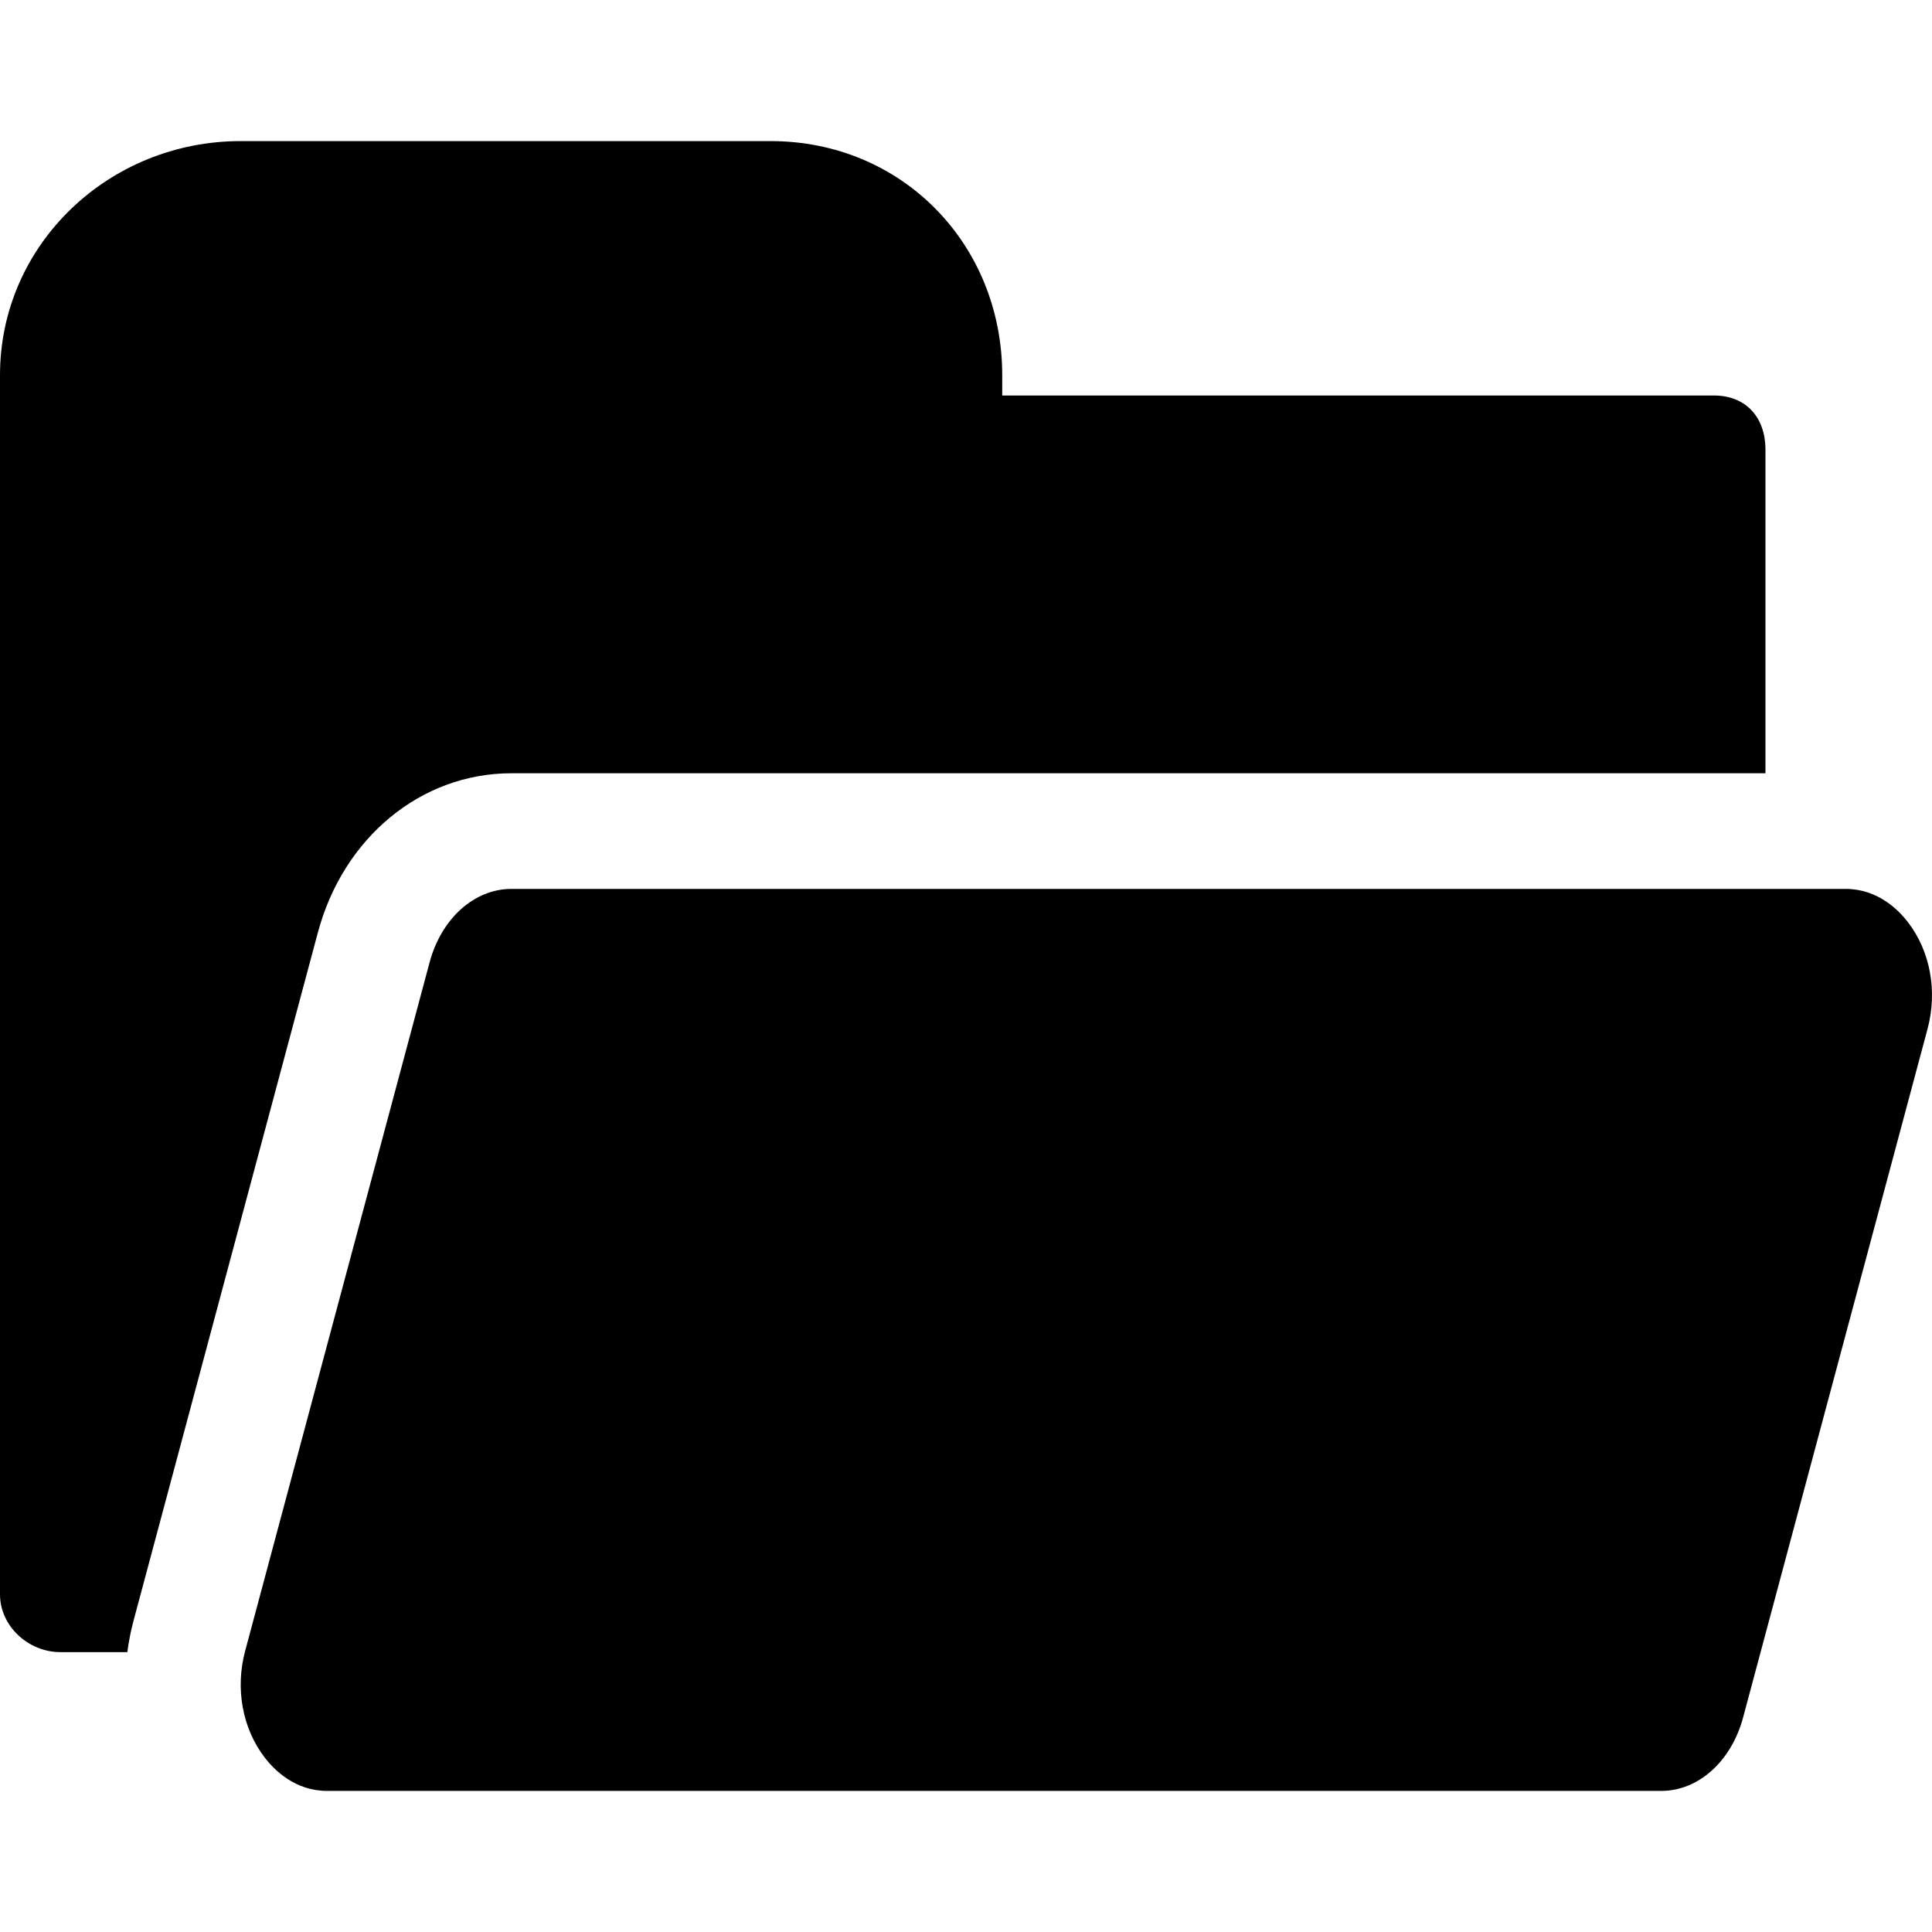
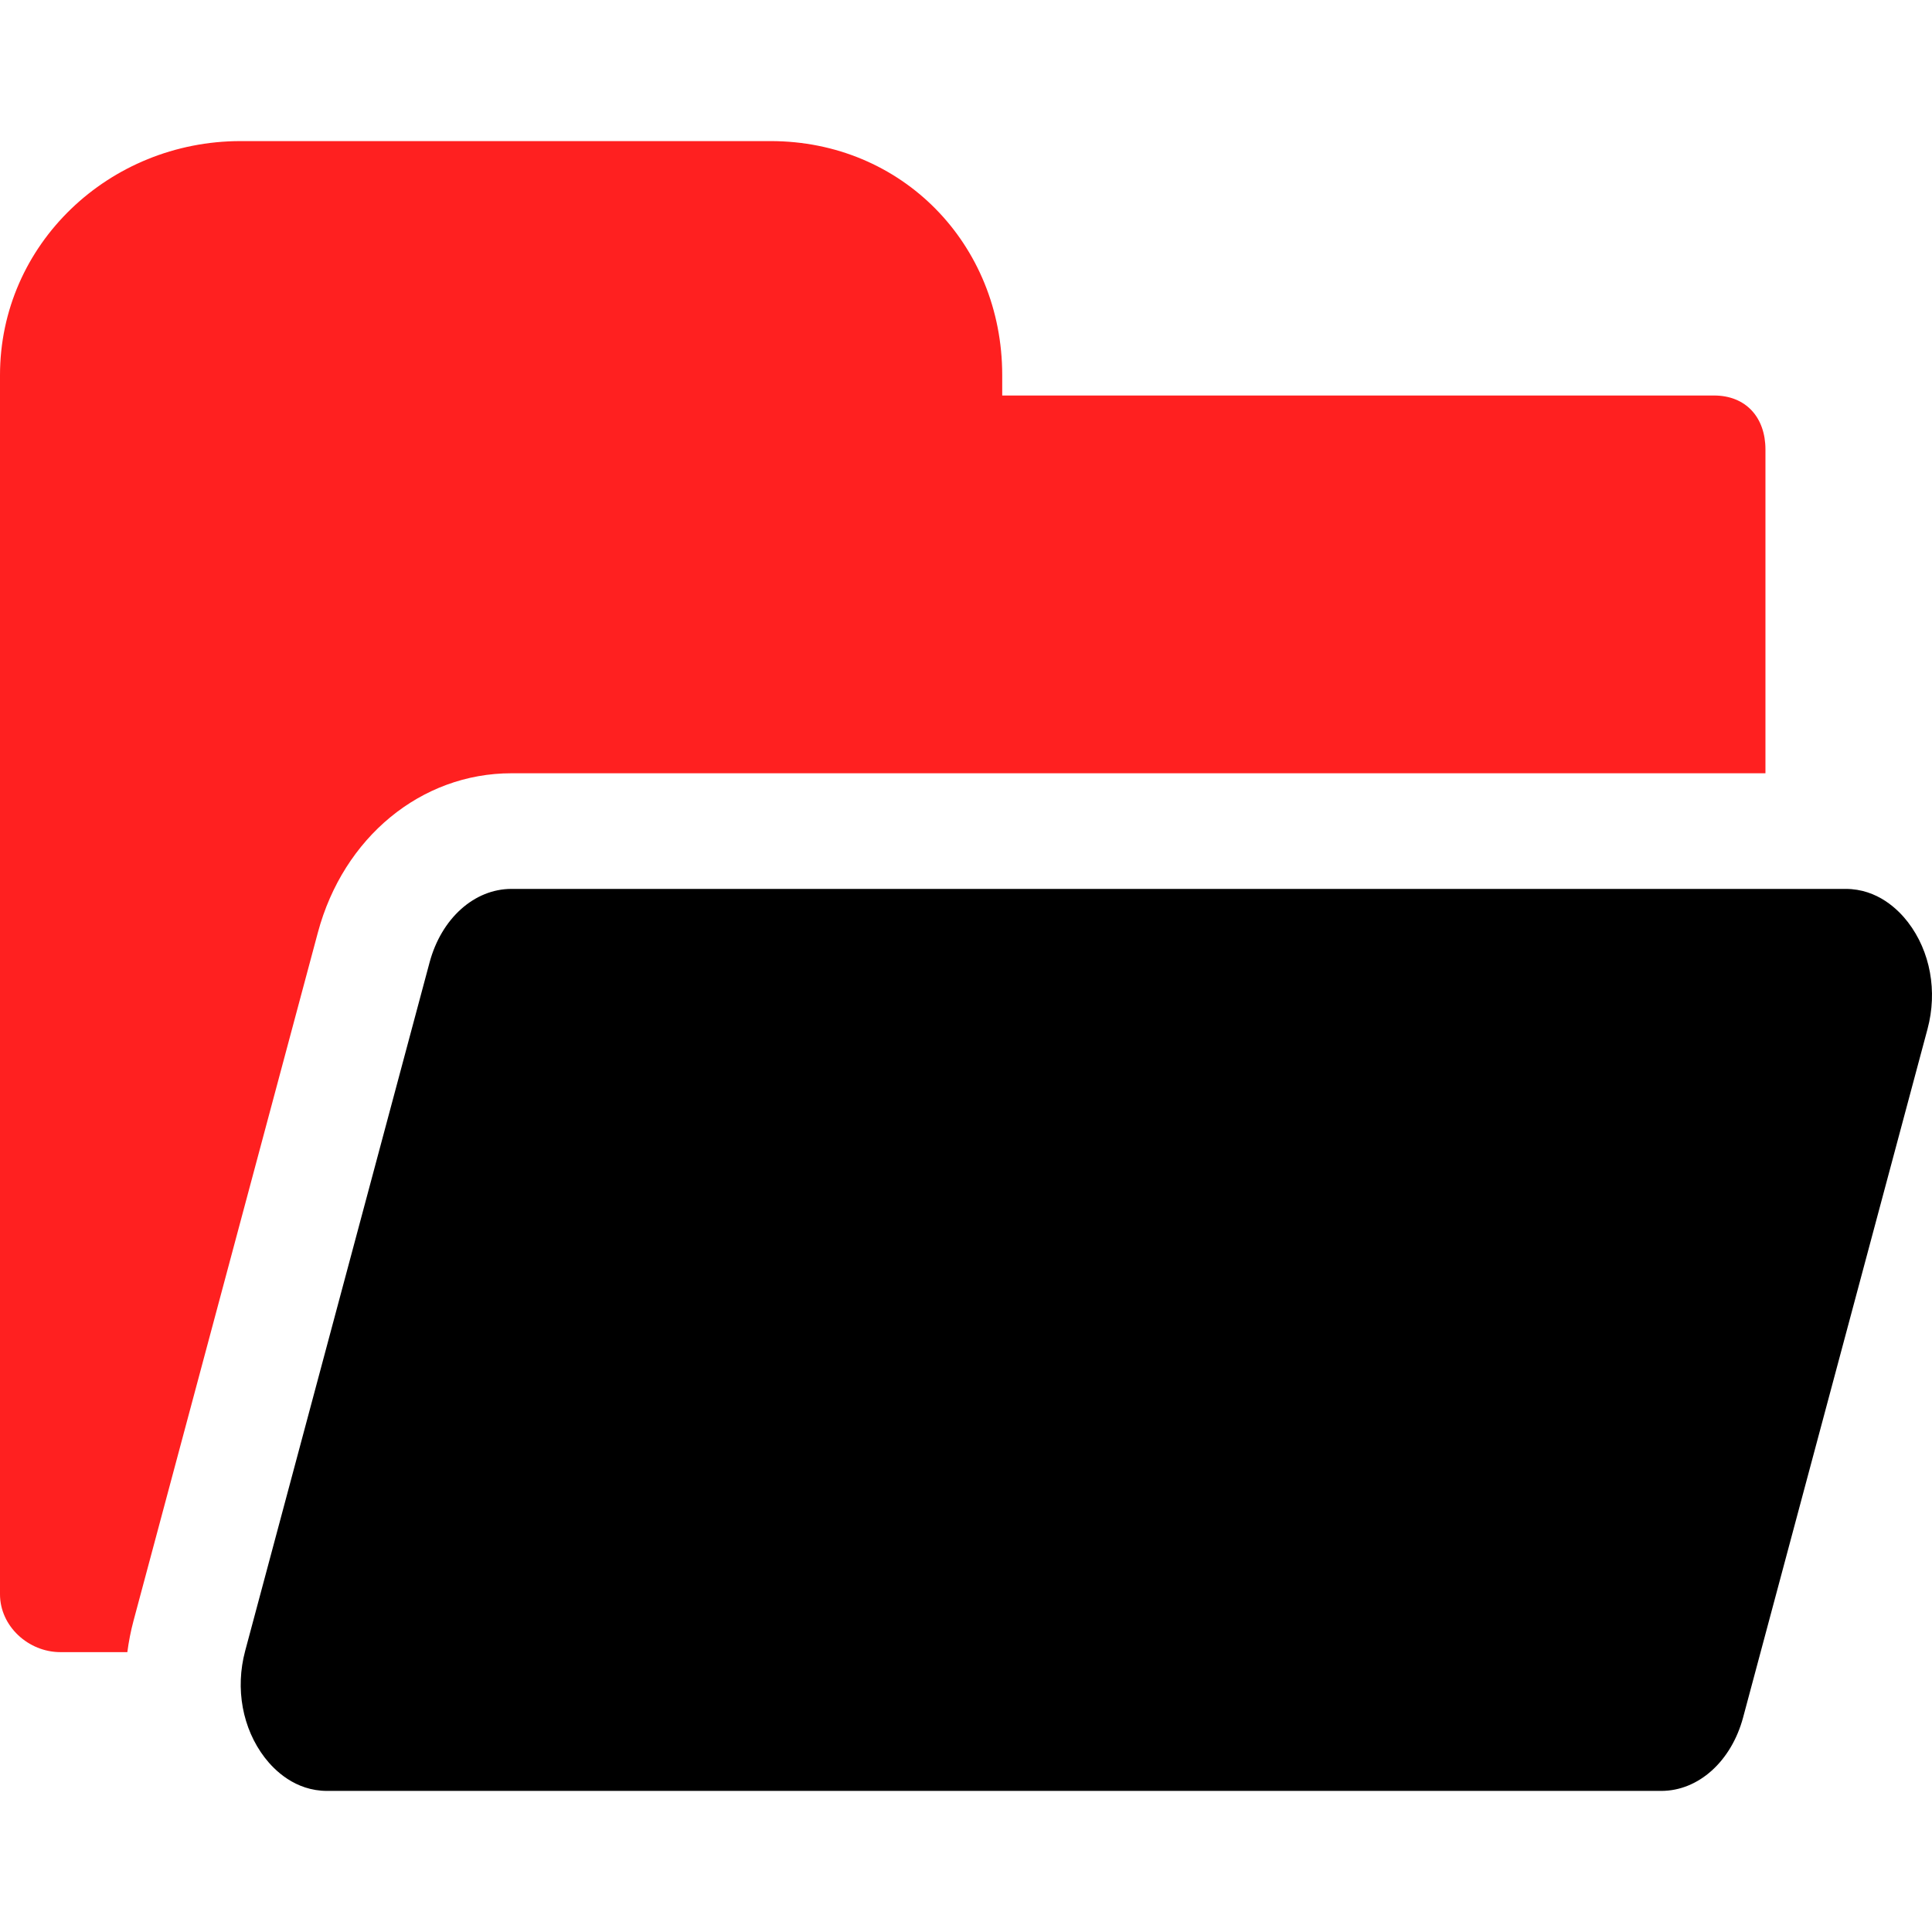
<svg xmlns="http://www.w3.org/2000/svg" version="1.1" id="Capa_1" x="0px" y="0px" viewBox="0 0 250.604 250.604" style="enable-background:new 0 0 250.604 250.604;" xml:space="preserve">
-   <path d="M66.34,115.302h173.065c4.148,0,6.846,2.708,8.084,4.322c2.898,3.776,3.847,8.949,2.537,13.839l-23.92,89.297  c-1.528,5.707-5.796,9.542-10.619,9.542H42.422c-4.148,0-6.846-2.708-8.084-4.322c-2.898-3.776-3.847-8.949-2.537-13.839  l23.919-89.297C57.249,119.137,61.517,115.302,66.34,115.302z M17.312,210.26l23.919-89.297  c3.31-12.358,13.399-20.661,25.108-20.661H229v-42c0-4.143-2.524-7-6.667-7H130v-2.633c0-17.021-13.014-30.367-30.033-30.367H31.2  C14.18,18.302,0,31.649,0,48.669v9.633v33v115.5c0,4.143,3.69,7.5,7.833,7.5h8.684C16.697,212.947,16.954,211.597,17.312,210.26z" />
+   <path d="M66.34,115.302h173.065c4.148,0,6.846,2.708,8.084,4.322c2.898,3.776,3.847,8.949,2.537,13.839l-23.92,89.297  c-1.528,5.707-5.796,9.542-10.619,9.542H42.422c-4.148,0-6.846-2.708-8.084-4.322c-2.898-3.776-3.847-8.949-2.537-13.839  l23.919-89.297C57.249,119.137,61.517,115.302,66.34,115.302z" />
+   <path style="fill:#ff2020;" d="M17.312,210.26l23.919-89.297  c3.31-12.358,13.399-20.661,25.108-20.661H229v-42c0-4.143-2.524-7-6.667-7H130v-2.633c0-17.021-13.014-30.367-30.033-30.367H31.2  C14.18,18.302,0,31.649,0,48.669v9.633v33v115.5c0,4.143,3.69,7.5,7.833,7.5h8.684C16.697,212.947,16.954,211.597,17.312,210.26z" />
  <g>
</g>
  <g>
</g>
  <g>
</g>
  <g>
</g>
  <g>
</g>
  <g>
</g>
  <g>
</g>
  <g>
</g>
  <g>
</g>
  <g>
</g>
  <g>
</g>
  <g>
</g>
  <g>
</g>
  <g>
</g>
  <g>
</g>
</svg>
